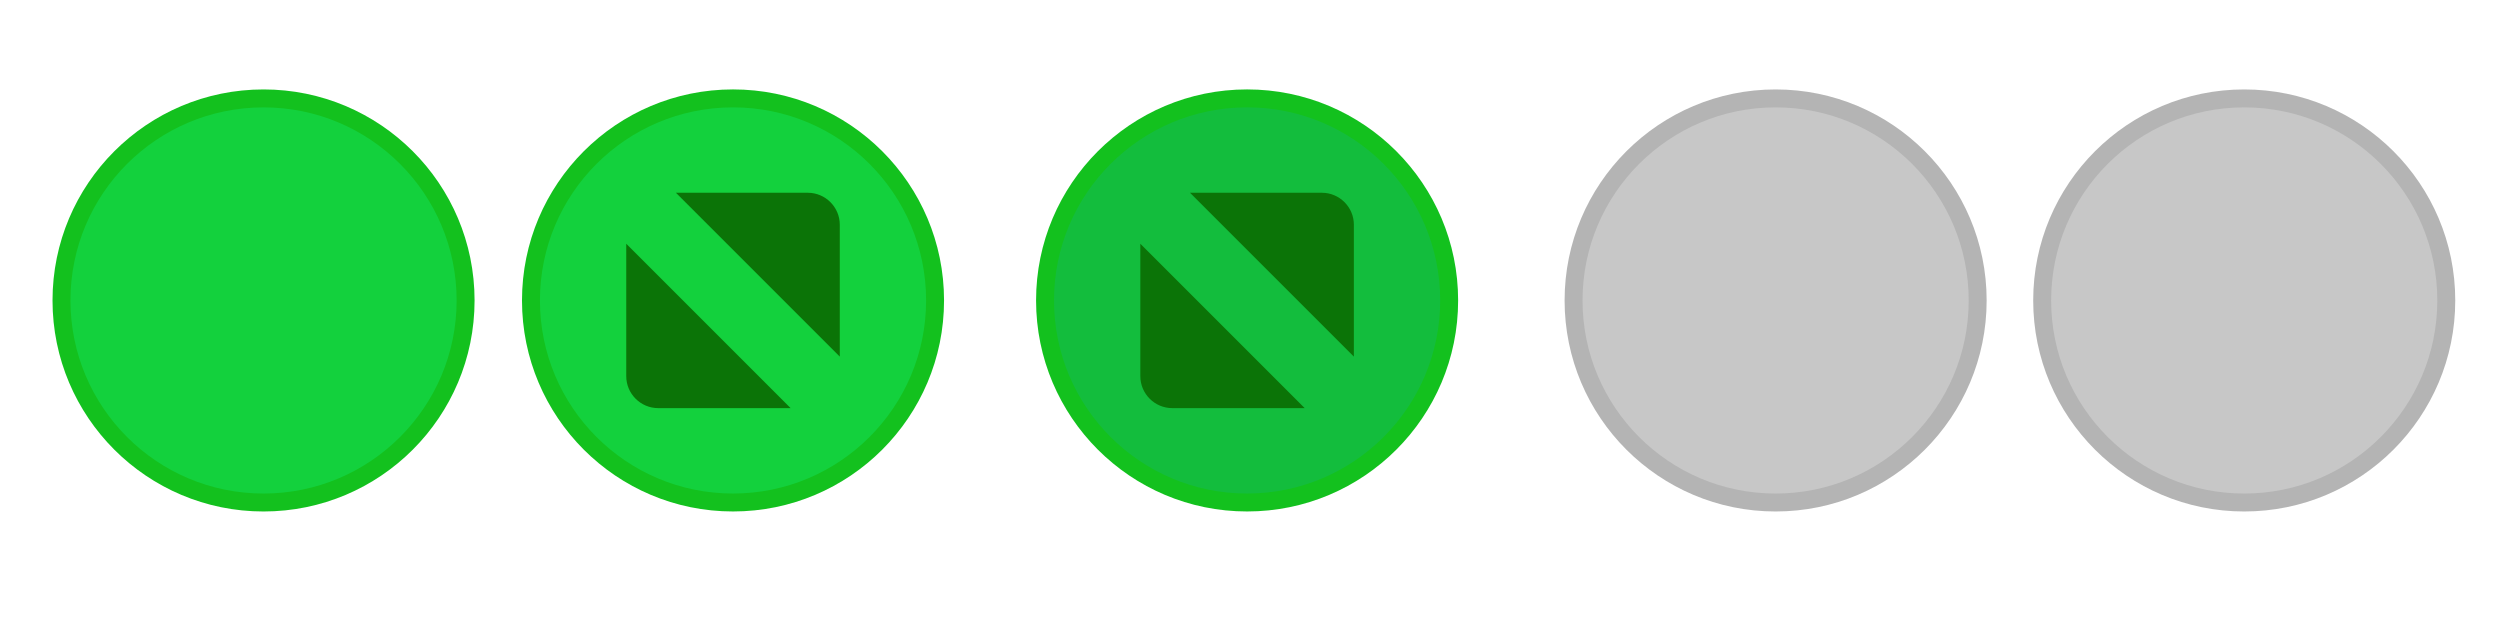
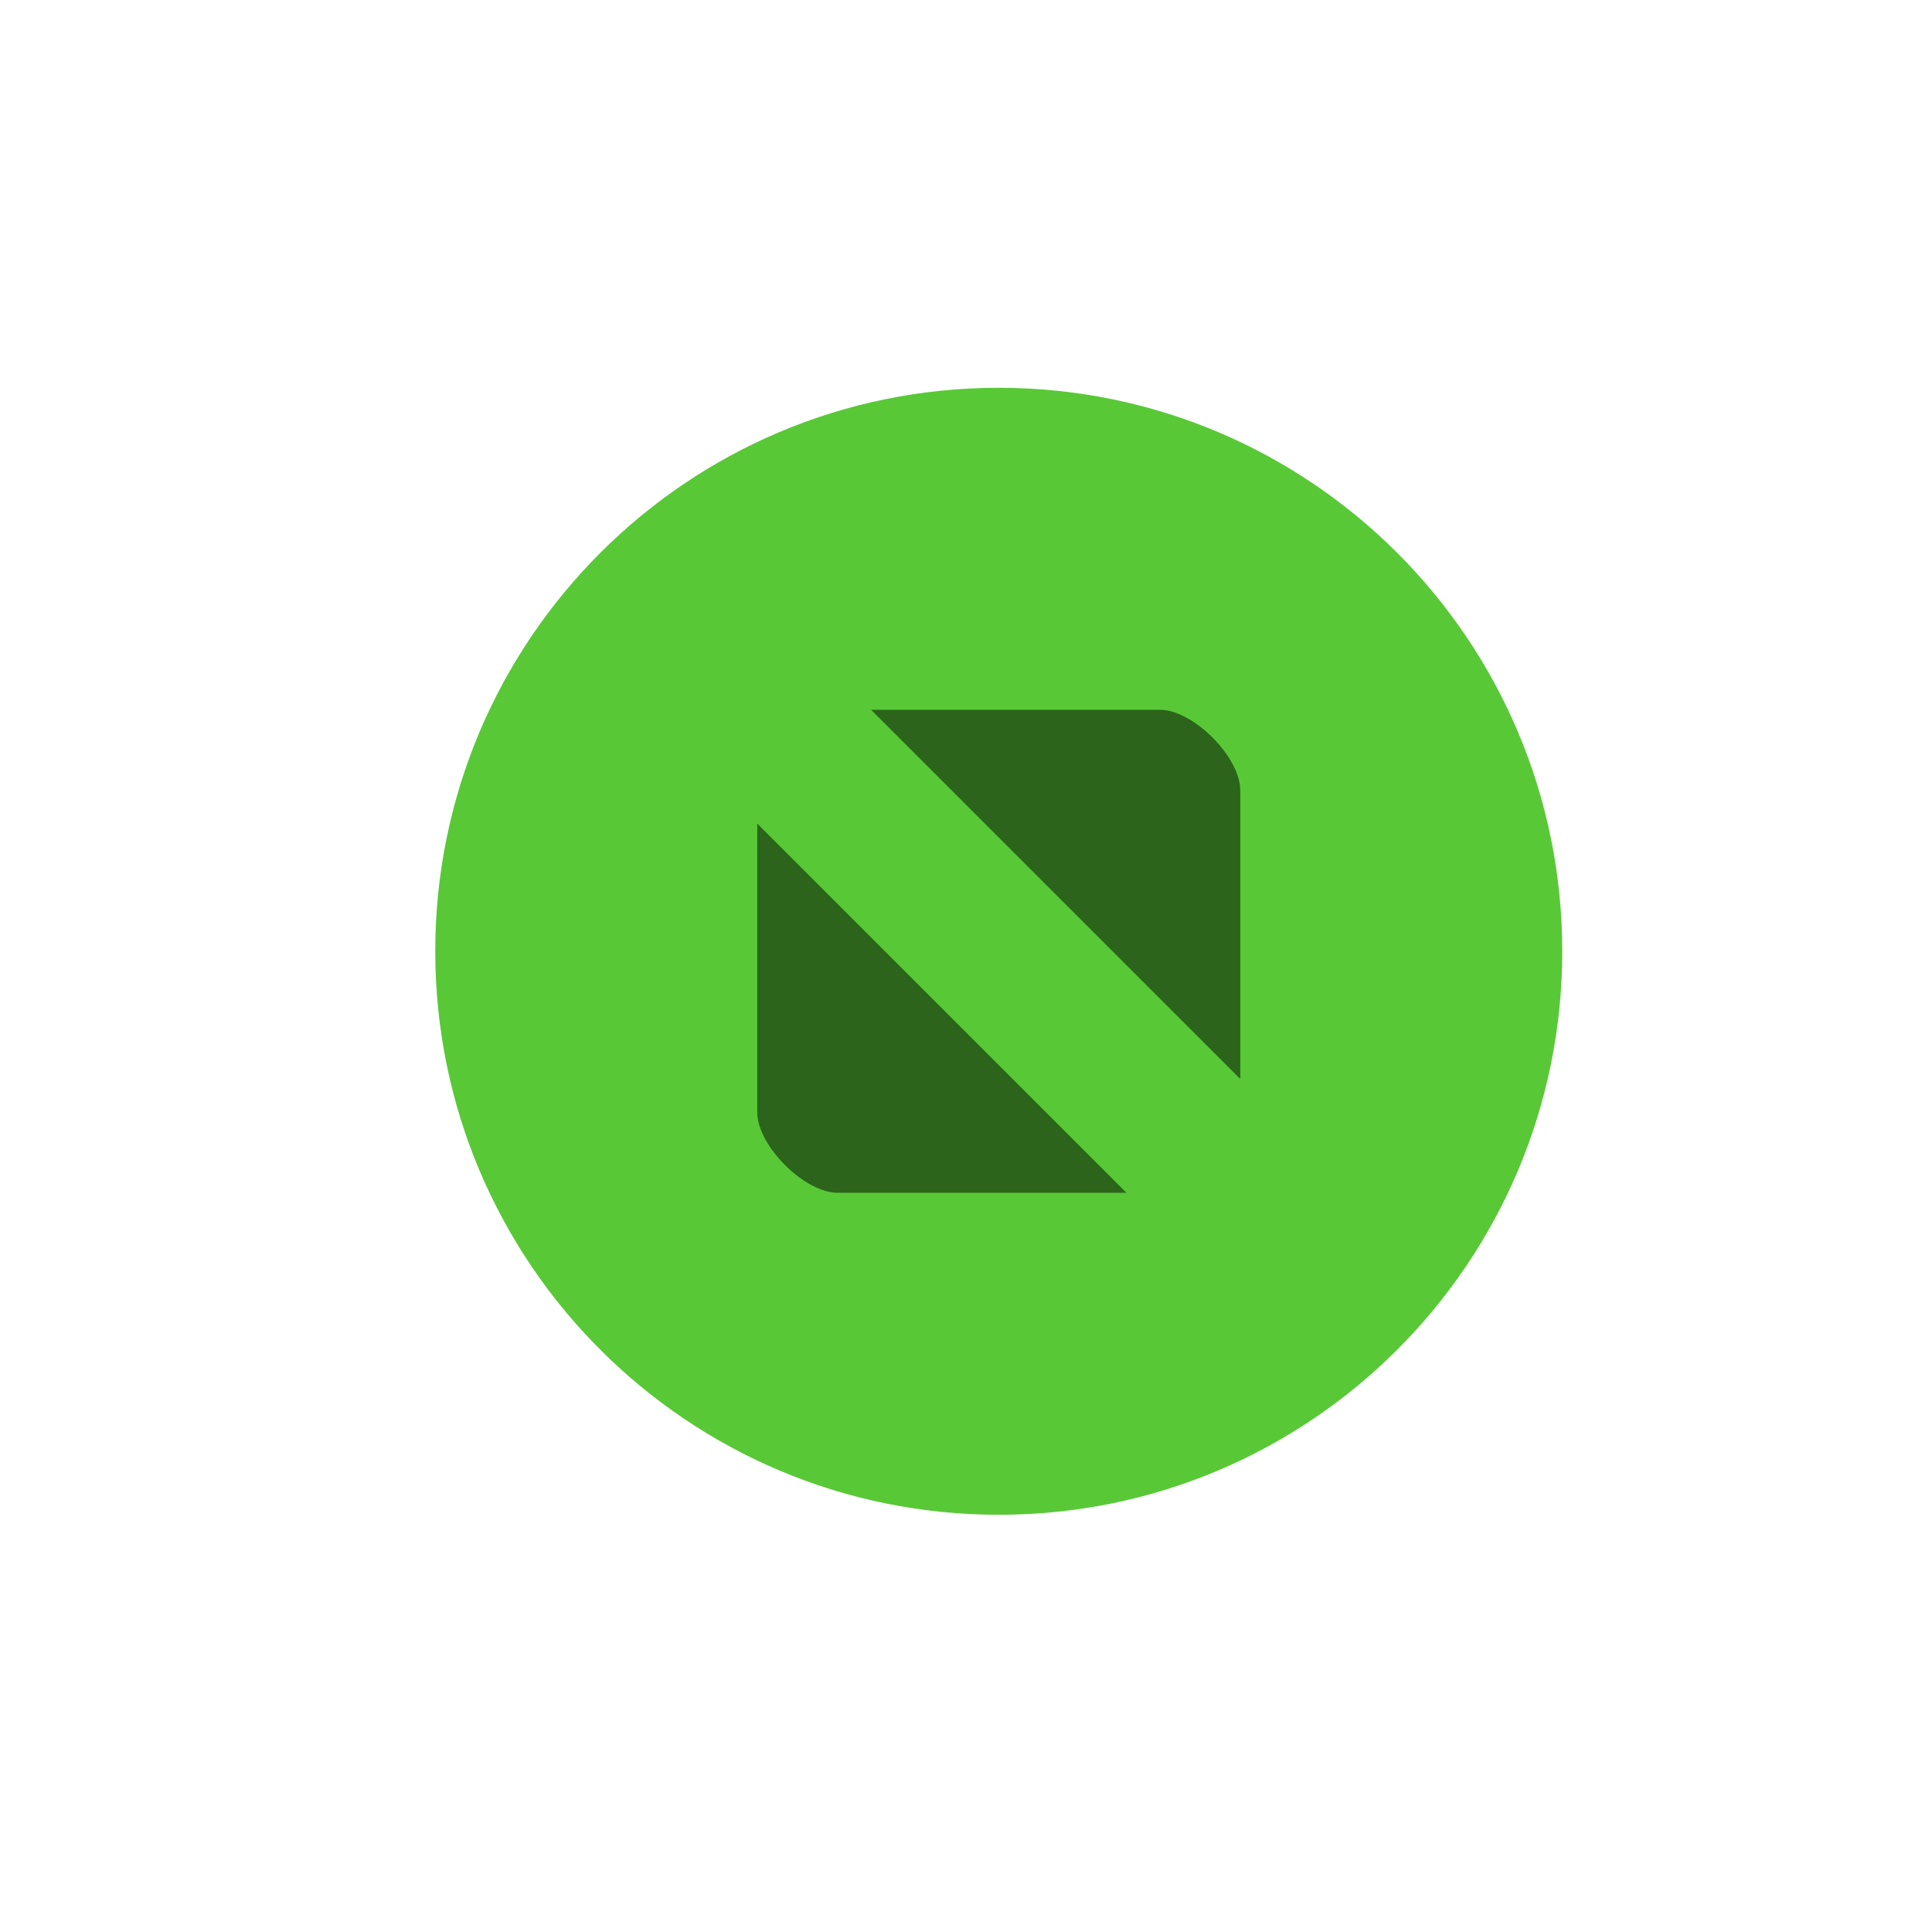
- <svg xmlns="http://www.w3.org/2000/svg" xmlns:xlink="http://www.w3.org/1999/xlink" width="119.467" height="29.867" id="svg4428" version="1.1">
+ <svg xmlns="http://www.w3.org/2000/svg" xmlns:xlink="http://www.w3.org/1999/xlink" width="24" height="24" id="svg4428" version="1.1">
  <defs id="defs4430">
    <linearGradient id="linearGradient3868">
      <stop style="stop-color:#5a5a5a;stop-opacity:1;" offset="0" id="stop3870" />
      <stop style="stop-color:#646464;stop-opacity:1;" offset="1" id="stop3872" />
    </linearGradient>
    <linearGradient id="linearGradient3813">
      <stop style="stop-color:#666666;stop-opacity:1;" offset="0" id="stop3815" />
      <stop style="stop-color:#636363;stop-opacity:1;" offset="1" id="stop3817" />
    </linearGradient>
    <linearGradient id="linearGradient3787">
      <stop style="stop-color:#e5e5df;stop-opacity:1;" offset="0" id="stop3789" />
      <stop style="stop-color:#dadad4;stop-opacity:1;" offset="1" id="stop3791" />
    </linearGradient>
    <linearGradient id="linearGradient3806-3-5-6">
      <stop style="stop-color:#303030;stop-opacity:1;" offset="0" id="stop3808-6-9-1" />
      <stop style="stop-color:#232323;stop-opacity:1;" offset="1" id="stop3810-4-6-3" />
    </linearGradient>
    <linearGradient xlink:href="#linearGradient3787" id="linearGradient3793" x1="40" y1="1044.362" x2="40" y2="1032.362" gradientUnits="userSpaceOnUse" />
    <linearGradient xlink:href="#linearGradient3787" id="linearGradient3828" gradientUnits="userSpaceOnUse" x1="40" y1="1044.362" x2="40" y2="1032.362" gradientTransform="matrix(1.166667,0,0,1.076923,-6.5,-80.33555)" />
    <linearGradient xlink:href="#linearGradient3787-8" id="linearGradient3835" gradientUnits="userSpaceOnUse" gradientTransform="matrix(1.166667,0,0,1.076923,-35.5,-1105.698)" x1="40" y1="1044.362" x2="40" y2="1032.362" />
    <linearGradient xlink:href="#linearGradient3787-8" id="linearGradient3835-4" gradientUnits="userSpaceOnUse" gradientTransform="matrix(1.166667,0,0,1.076923,-35.5,-1105.698)" x1="40" y1="1044.362" x2="40" y2="1032.362" />
    <linearGradient id="linearGradient3787-8">
      <stop style="stop-color:#f5f5ee;stop-opacity:1;" offset="0" id="stop3789-2" />
      <stop style="stop-color:#e6e6df;stop-opacity:1;" offset="1" id="stop3791-6" />
    </linearGradient>
    <linearGradient xlink:href="#linearGradient3787-8" id="linearGradient3835-3" gradientUnits="userSpaceOnUse" gradientTransform="matrix(1.166667,0,0,1.076923,-35.5,-1105.698)" x1="40" y1="1044.362" x2="40" y2="1032.362" />
    <linearGradient id="linearGradient3787-7">
      <stop style="stop-color:#f5f5ee;stop-opacity:1;" offset="0" id="stop3789-3" />
      <stop style="stop-color:#e6e6e0;stop-opacity:1;" offset="1" id="stop3791-3" />
    </linearGradient>
    <linearGradient xlink:href="#linearGradient3787" id="linearGradient3807" x1="11" y1="15.75" x2="11" y2="8.25" gradientUnits="userSpaceOnUse" />
    <linearGradient xlink:href="#linearGradient3813" id="linearGradient3819" x1="29.5" y1="15.2" x2="29.5" y2="8.8" gradientUnits="userSpaceOnUse" />
    <linearGradient xlink:href="#linearGradient4231" id="linearGradient3807-1" x1="10" y1="7" x2="10" y2="15.889" gradientUnits="userSpaceOnUse" />
    <linearGradient id="linearGradient4231">
      <stop id="stop4233" offset="0" style="stop-color:#e7e7e1;stop-opacity:1;" />
      <stop id="stop4239" offset="1" style="stop-color:#dadad3;stop-opacity:1;" />
    </linearGradient>
    <linearGradient xlink:href="#linearGradient4231-1" id="linearGradient3807-1-1" x1="10" y1="15.889" x2="10" y2="7" gradientUnits="userSpaceOnUse" />
    <linearGradient id="linearGradient4231-1">
      <stop id="stop4233-6" offset="0" style="stop-color:#e5e5de;stop-opacity:1;" />
      <stop id="stop4239-7" offset="1" style="stop-color:#dadad3;stop-opacity:1;" />
    </linearGradient>
    <linearGradient id="linearGradient4363">
      <stop style="stop-color:#979791;stop-opacity:1;" offset="0" id="stop4365" />
      <stop style="stop-color:#dadad4;stop-opacity:0;" offset="1" id="stop4367" />
    </linearGradient>
    <linearGradient id="linearGradient4363-7">
      <stop style="stop-color:#f5f5ef;stop-opacity:1;" offset="0" id="stop4365-9" />
      <stop style="stop-color:#dadad4;stop-opacity:0;" offset="1" id="stop4367-8" />
    </linearGradient>
    <linearGradient xlink:href="#linearGradient4231-7" id="linearGradient4361" gradientUnits="userSpaceOnUse" gradientTransform="matrix(1.1875,0,0,1,-41.25,0)" x1="248.632" y1="79" x2="248.632" y2="58" />
    <linearGradient id="linearGradient4231-7">
      <stop id="stop4233-4" offset="0" style="stop-color:#e6e6df;stop-opacity:1;" />
      <stop id="stop4239-8" offset="1" style="stop-color:#d1d1ca;stop-opacity:1;" />
    </linearGradient>
    <linearGradient xlink:href="#linearGradient4231-7" id="linearGradient3127" gradientUnits="userSpaceOnUse" gradientTransform="matrix(1.1875,0,0,1,-262.25,-55.99998)" x1="248.632" y1="79" x2="248.632" y2="58" />
    <linearGradient xlink:href="#linearGradient4231-7" id="linearGradient3154" gradientUnits="userSpaceOnUse" gradientTransform="matrix(1.1875,0,0,1,-262.25,-55.99998)" x1="248.632" y1="79" x2="248.632" y2="58" />
    <linearGradient xlink:href="#linearGradient4231-7" id="linearGradient3159" gradientUnits="userSpaceOnUse" gradientTransform="matrix(1.1875,0,0,1,-249.25,-54.99998)" x1="248.632" y1="79" x2="248.632" y2="58" />
    <linearGradient xlink:href="#linearGradient4231-7-9" id="linearGradient3159-0" gradientUnits="userSpaceOnUse" gradientTransform="matrix(1.1875,0,0,1,-262.25,-55.99998)" x1="248.632" y1="79" x2="248.632" y2="58" />
    <linearGradient id="linearGradient4231-7-9">
      <stop id="stop4233-4-2" offset="0" style="stop-color:#e6e6df;stop-opacity:1;" />
      <stop id="stop4239-8-9" offset="1" style="stop-color:#d1d1ca;stop-opacity:1;" />
    </linearGradient>
    <linearGradient id="linearGradient4231-5">
      <stop id="stop4233-41" offset="0" style="stop-color:#e5e5de;stop-opacity:1;" />
      <stop id="stop4239-73" offset="1" style="stop-color:#dadad3;stop-opacity:1;" />
    </linearGradient>
    <linearGradient xlink:href="#linearGradient4231-7-7" id="linearGradient3159-1" gradientUnits="userSpaceOnUse" gradientTransform="matrix(1.1875,0,0,1,-262.25,-55.99998)" x1="248.632" y1="79" x2="248.632" y2="58" />
    <linearGradient id="linearGradient4231-7-7">
      <stop id="stop4233-4-7" offset="0" style="stop-color:#e6e6df;stop-opacity:1;" />
      <stop id="stop4239-8-2" offset="1" style="stop-color:#d1d1ca;stop-opacity:1;" />
    </linearGradient>
    <linearGradient xlink:href="#linearGradient4231-73" id="linearGradient3807-1-7" x1="10" y1="15.889" x2="10" y2="7" gradientUnits="userSpaceOnUse" />
    <linearGradient id="linearGradient4231-73">
      <stop id="stop4233-1" offset="0" style="stop-color:#e5e5de;stop-opacity:1;" />
      <stop id="stop4239-85" offset="1" style="stop-color:#dadad3;stop-opacity:1;" />
    </linearGradient>
  </defs>
-   <g id="layer1" transform="translate(0,-1092.653)">
+   <g id="layer1" transform="translate(0,-1098.52)">
    <g id="4" transform="translate(86.4,-3.2)" />
-     <g id="active-center" transform="matrix(0.02211836,0,0,-0.02211825,2.349826,1117.269)">
-       <path d="m 463.15,7.858 c 251.801,0 455.921,204.125 455.921,455.929 0,251.795 -204.121,455.921 -455.921,455.921 C 211.35,919.709 7.225,715.583 7.225,463.788 7.225,211.983 211.35,7.858 463.15,7.858" style="fill:#13c11e;fill-opacity:1;fill-rule:evenodd;stroke:none;stroke-width:1.067" id="path14" />
-       <path d="m 463.15,46.638 c 230.384,0 417.15,186.763 417.15,417.15 0,230.379 -186.766,417.141 -417.15,417.141 C 232.767,880.929 46,694.166 46,463.788 46,233.401 232.767,46.638 463.15,46.638" style="fill:#13d13d;fill-opacity:1;fill-rule:evenodd;stroke:none;stroke-width:1.067" id="path16" />
+     <g transform="translate(-268.5931,1318.975)" style="display:inline" id="inactive-center">
+       <rect style="opacity:0;fill:#000000;fill-opacity:1;stroke:none;stroke-width:0.474;stroke-linejoin:miter;stroke-miterlimit:4;stroke-dasharray:none;stroke-opacity:1;paint-order:markers stroke fill" id="rect1559-2-5" width="16" height="16" x="273" y="-268.638" ry="1.6930764e-05" />
+       <g transform="translate(274,-267.6378)" id="titlebutton-maximize-backdrop-1-9-7" style="enable-background:new">
+         <g transform="translate(-5,-1033.362)" id="g6-5-1-4">
+           <path style="fill:#5d5d5d;fill-opacity:1;fill-rule:evenodd;stroke:none" d="m 12,1047.362 c 3.866,0 7,-3.134 7,-7 0,-3.866 -3.134,-7 -7,-7 -3.866,0 -7,3.134 -7,7 0,3.866 3.134,7 7,7" id="path2-3-2-1" />
+         </g>
+       </g>
    </g>
-     <g id="hover-center" transform="matrix(0.02211825,0,0,-0.02211826,24.71846,1117.197)">
-       <path d="m 466.138,4.638 c 251.796,0 455.921,204.125 455.921,455.925 0,251.801 -204.125,455.925 -455.921,455.925 -251.804,0 -455.929,-204.125 -455.929,-455.925 0,-251.799 204.126,-455.925 455.929,-455.925" style="fill:#13c11e;fill-opacity:1;fill-rule:evenodd;stroke:none;stroke-width:1.067" id="path14-6" />
-       <path d="m 466.138,43.412 c 230.383,0 417.146,186.767 417.146,417.15 0,230.384 -186.763,417.147 -417.146,417.147 -230.387,0 -417.15,-186.763 -417.15,-417.147 0,-230.383 186.763,-417.15 417.15,-417.15" style="fill:#13d13d;fill-opacity:1;fill-rule:evenodd;stroke:none;stroke-width:1.067" id="path16-9" />
-       <path d="m 342.791,693.209 h 285.012 c 37.951,0 69.005,-31.054 69.005,-69.008 V 339.191 Z M 590.604,227.917 H 304.467 c -37.955,0 -69.005,31.05 -69.005,69.004 v 286.138 L 590.604,227.917" style="fill:#0b7407;fill-opacity:1;fill-rule:evenodd;stroke:none;stroke-width:1.067" id="path18" />
+     <g transform="translate(-268.5931,1318.975)" style="display:inline" id="active-center">
+       <rect ry="1.6930764e-05" y="-242.638" x="273" height="16" width="16" id="rect1567-7-8" style="opacity:0;fill:#000000;fill-opacity:1;stroke:none;stroke-width:0.474;stroke-linejoin:miter;stroke-miterlimit:4;stroke-dasharray:none;stroke-opacity:1;paint-order:markers stroke fill" />
+       <g transform="translate(274,-241.6378)" id="titlebutton-maximize-1-0-5" style="enable-background:new">
+         <g transform="translate(-5,-1033.362)" id="g6-1-9-9">
+           <path style="fill:#59c837;fill-opacity:1;fill-rule:evenodd;stroke:none" d="m 12,1047.362 c 3.866,0 7,-3.134 7,-7 0,-3.866 -3.134,-7 -7,-7 -3.866,0 -7,3.134 -7,7 0,3.866 3.134,7 7,7" id="path2-2-3-7" />
+         </g>
+       </g>
    </g>
-     <g id="pressed-center" transform="matrix(0.02211825,0,0,-0.02211836,49.28474,1117.322)">
-       <path d="m 466.138,10.287 c 251.796,0 455.921,204.125 455.921,455.921 0,251.801 -204.125,455.925 -455.921,455.925 -251.804,0 -455.929,-204.125 -455.929,-455.925 0,-251.795 204.126,-455.921 455.929,-455.921" style="fill:#13c11e;fill-opacity:1;fill-rule:evenodd;stroke:none;stroke-width:1.067" id="path14-5" />
-       <path d="m 466.138,49.063 c 230.383,0 417.146,186.767 417.146,417.145 0,230.388 -186.763,417.15 -417.146,417.15 -230.387,0 -417.15,-186.762 -417.15,-417.15 0,-230.379 186.763,-417.145 417.15,-417.145" style="fill:#13bd3d;fill-opacity:1;fill-rule:evenodd;stroke:none;stroke-width:1.067" id="path16-6" />
-       <path d="m 342.791,698.854 h 285.012 c 37.951,0 69.005,-31.051 69.005,-69.005 V 344.842 Z M 590.604,233.567 H 304.467 c -37.955,0 -69.005,31.05 -69.005,69.004 v 286.138 L 590.604,233.567" style="fill:#0b7407;fill-opacity:1;fill-rule:evenodd;stroke:none;stroke-width:1.067" id="path18-6" />
+     <g transform="translate(-268.5931,1318.975)" style="display:inline" id="pressed-center">
+       <rect ry="1.6930764e-05" y="-190.638" x="273" height="16" width="16" id="rect1584-1-2" style="opacity:0;fill:#000000;fill-opacity:1;stroke:none;stroke-width:0.474;stroke-linejoin:miter;stroke-miterlimit:4;stroke-dasharray:none;stroke-opacity:1;paint-order:markers stroke fill" />
+       <g transform="translate(274,-189.6378)" id="titlebutton-maximize-active-1-0-5" style="enable-background:new">
+         <g transform="translate(-5,-1033.362)" id="g6-9-6-4">
+           <path style="fill:#59c837;fill-opacity:1;fill-rule:evenodd;stroke:none" d="m 12,1047.362 c 3.866,0 7,-3.134 7,-7 0,-3.866 -3.134,-7 -7,-7 -3.866,0 -7,3.134 -7,7 0,3.866 3.134,7 7,7" id="path2-36-3-0" />
+           <path style="opacity:0.5;fill:#000000;fill-opacity:1;stroke:none;stroke-width:2;stroke-linecap:round;stroke-linejoin:round;stroke-miterlimit:4;stroke-dasharray:none;stroke-opacity:1" d="M 10.414,1037.362 15,1041.948 v -3.586 c 0,-0.415 -0.585,-1 -1,-1 z M 9,1038.776 v 3.586 c 0,0.415 0.585,1 1,1 h 3.586 z" id="path4-0-2-5" />
+           <path id="path3628" d="m 12,1047.362 c 3.866,0 7,-3.134 7,-7 0,-3.866 -3.134,-7 -7,-7 -3.866,0 -7,3.134 -7,7 0,3.866 3.134,7 7,7" style="opacity:0.2;fill:#000000;fill-opacity:1;fill-rule:evenodd;stroke:none" />
+         </g>
+       </g>
    </g>
-     <g id="inactive-center" transform="matrix(0.02211825,0,0,-0.02211835,74.63468,1117.203)">
-       <path d="m 461.904,4.875 c 251.801,0 455.925,204.121 455.925,455.925 0,251.796 -204.125,455.921 -455.925,455.921 C 210.105,916.721 5.979,712.596 5.979,460.8 5.979,208.996 210.105,4.875 461.904,4.875" style="fill:#b4b4b4;fill-opacity:1;fill-rule:evenodd;stroke:none;stroke-width:1.067" id="path14-2" />
-       <path d="m 461.904,43.65 c 230.384,0 417.146,186.763 417.146,417.15 0,230.379 -186.762,417.146 -417.146,417.146 C 231.521,877.946 44.754,691.179 44.754,460.8 44.754,230.413 231.521,43.65 461.904,43.65" style="fill:#c7c7c7;fill-opacity:1;fill-rule:evenodd;stroke:none;stroke-width:1.067" id="path16-2" />
+     <g transform="translate(-268.5931,1318.975)" style="display:inline" id="hover-center">
+       <rect style="opacity:0;fill:#000000;fill-opacity:1;stroke:none;stroke-width:0.474;stroke-linejoin:miter;stroke-miterlimit:4;stroke-dasharray:none;stroke-opacity:1;paint-order:markers stroke fill" id="rect1575-0-9" width="16" height="16" x="273" y="-216.638" ry="1.6930764e-05" />
+       <g transform="translate(274,-215.6378)" id="titlebutton-maximize-hover-1-6-4" style="enable-background:new">
+         <g transform="translate(-5,-1033.362)" id="g8-8-1-6">
+           <path style="fill:#59c837;fill-opacity:1;fill-rule:evenodd;stroke:none" d="m 12,1047.362 c 3.866,0 7,-3.134 7,-7 0,-3.866 -3.134,-7 -7,-7 -3.866,0 -7,3.134 -7,7 0,3.866 3.134,7 7,7" id="path2-7-5-9" />
+           <path style="opacity:0.5;fill:#000000;fill-opacity:1;stroke:none;stroke-width:2;stroke-linecap:round;stroke-linejoin:round;stroke-miterlimit:4;stroke-dasharray:none;stroke-opacity:1" d="M 10.414,1037.362 15,1041.948 v -3.586 c 0,-0.415 -0.585,-1 -1,-1 z M 9,1038.776 v 3.586 c 0,0.415 0.585,1 1,1 h 3.586 z" id="path6-0-54-2" />
+         </g>
+       </g>
    </g>
-     <g id="deactivated-center" transform="matrix(0.02211825,0,0,-0.02211835,97.02802,1117.203)">
-       <path d="m 461.904,4.875 c 251.801,0 455.925,204.121 455.925,455.925 0,251.796 -204.125,455.921 -455.925,455.921 C 210.105,916.721 5.979,712.596 5.979,460.8 5.979,208.996 210.105,4.875 461.904,4.875" style="fill:#b4b4b4;fill-opacity:1;fill-rule:evenodd;stroke:none;stroke-width:1.067" id="path14-2-4" />
-       <path d="m 461.904,43.65 c 230.384,0 417.146,186.763 417.146,417.15 0,230.379 -186.762,417.146 -417.146,417.146 C 231.521,877.946 44.754,691.179 44.754,460.8 44.754,230.413 231.521,43.65 461.904,43.65" style="fill:#c7c7c7;fill-opacity:1;fill-rule:evenodd;stroke:none;stroke-width:1.067" id="path16-2-0" />
+     <use x="0" y="0" xlink:href="#inactive-center" id="deactivated-center" transform="translate(0.02621884,-27.56002)" width="100%" height="100%" />
+     <use height="100%" width="100%" transform="translate(28.94934,-27.56002)" id="deactivated-inactive-center" xlink:href="#inactive-center" y="0" x="0" />
+     <g id="hover-inactive-center" style="display:inline" transform="translate(-235.6882,1318.975)">
+       <rect ry="1.6930764e-05" y="-216.638" x="273" height="16" width="16" id="rect907" style="opacity:0;fill:#000000;fill-opacity:1;stroke:none;stroke-width:0.474;stroke-linejoin:miter;stroke-miterlimit:4;stroke-dasharray:none;stroke-opacity:1;paint-order:markers stroke fill" />
+       <g style="enable-background:new" id="g915" transform="translate(274,-215.6378)">
+         <g id="g913" transform="translate(-5,-1033.362)">
+           <path id="path909" d="m 12,1047.362 c 3.866,0 7,-3.134 7,-7 0,-3.866 -3.134,-7 -7,-7 -3.866,0 -7,3.134 -7,7 0,3.866 3.134,7 7,7" style="fill:#59c837;fill-opacity:1;fill-rule:evenodd;stroke:none" />
+           <path id="path911" d="M 10.414,1037.362 15,1041.948 v -3.586 c 0,-0.415 -0.585,-1 -1,-1 z M 9,1038.776 v 3.586 c 0,0.415 0.585,1 1,1 h 3.586 z" style="opacity:0.5;fill:#000000;fill-opacity:1;stroke:none;stroke-width:2;stroke-linecap:round;stroke-linejoin:round;stroke-miterlimit:4;stroke-dasharray:none;stroke-opacity:1" />
+         </g>
+       </g>
    </g>
  </g>
</svg>
